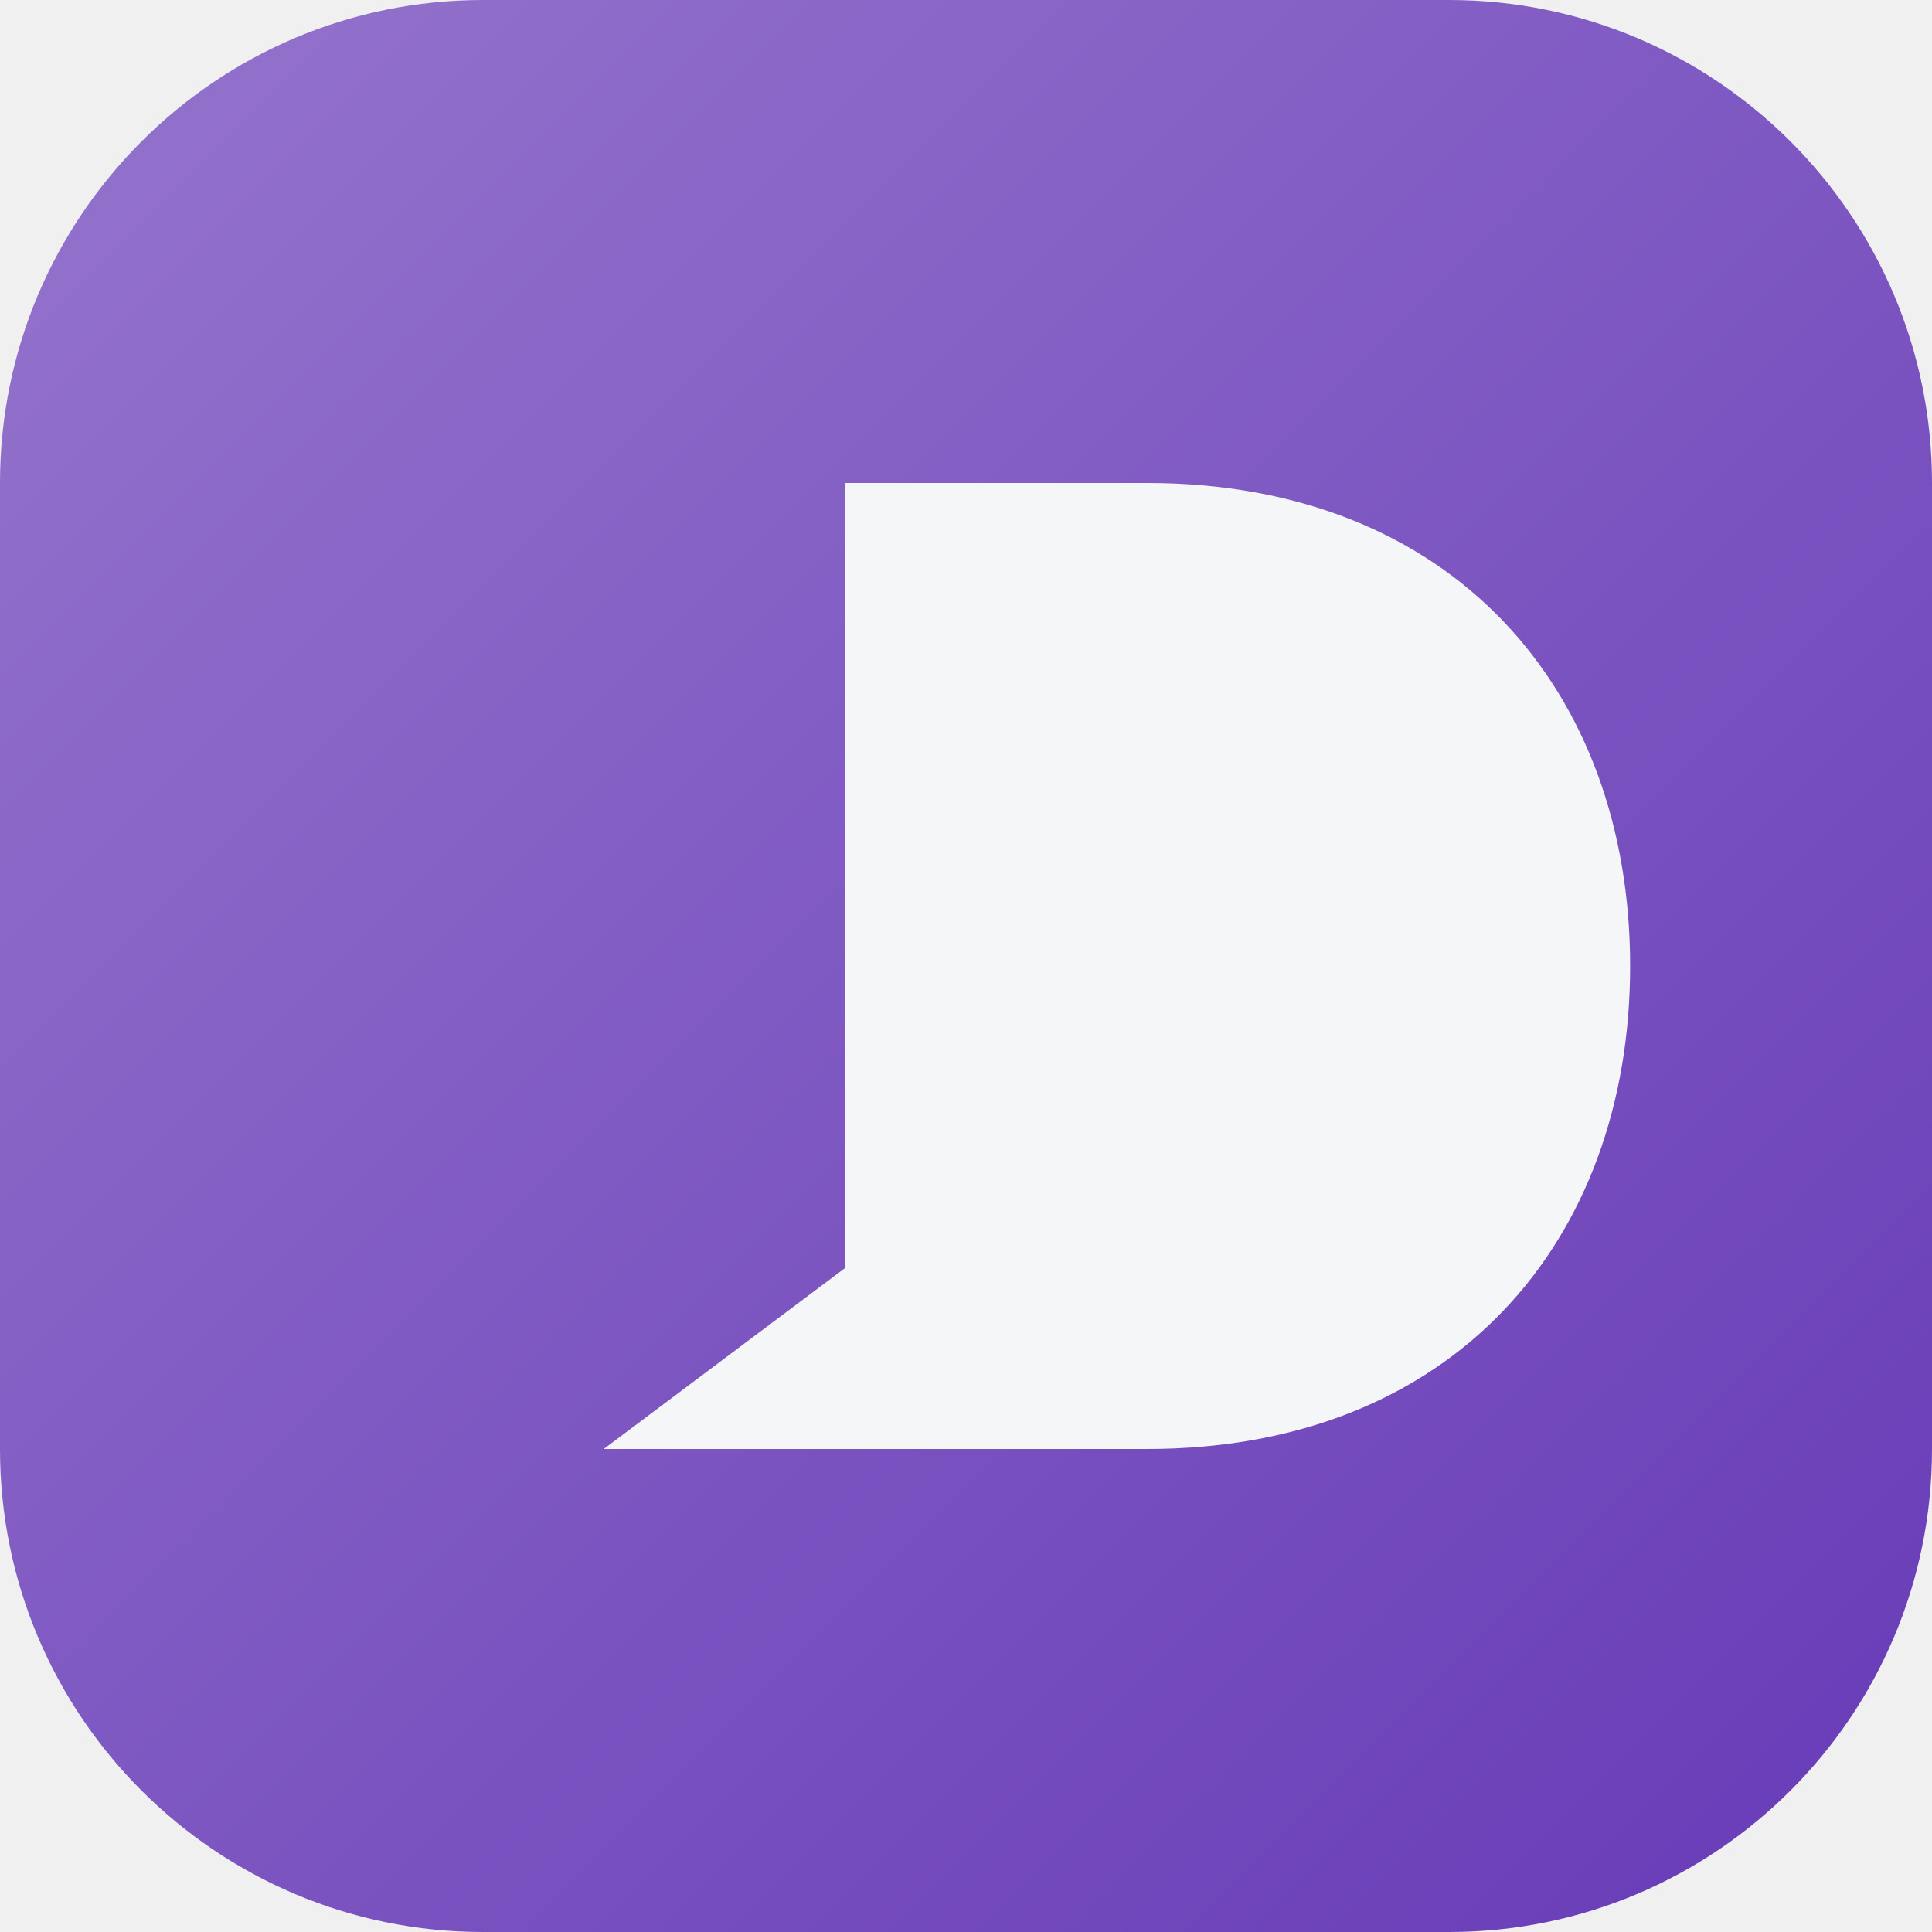
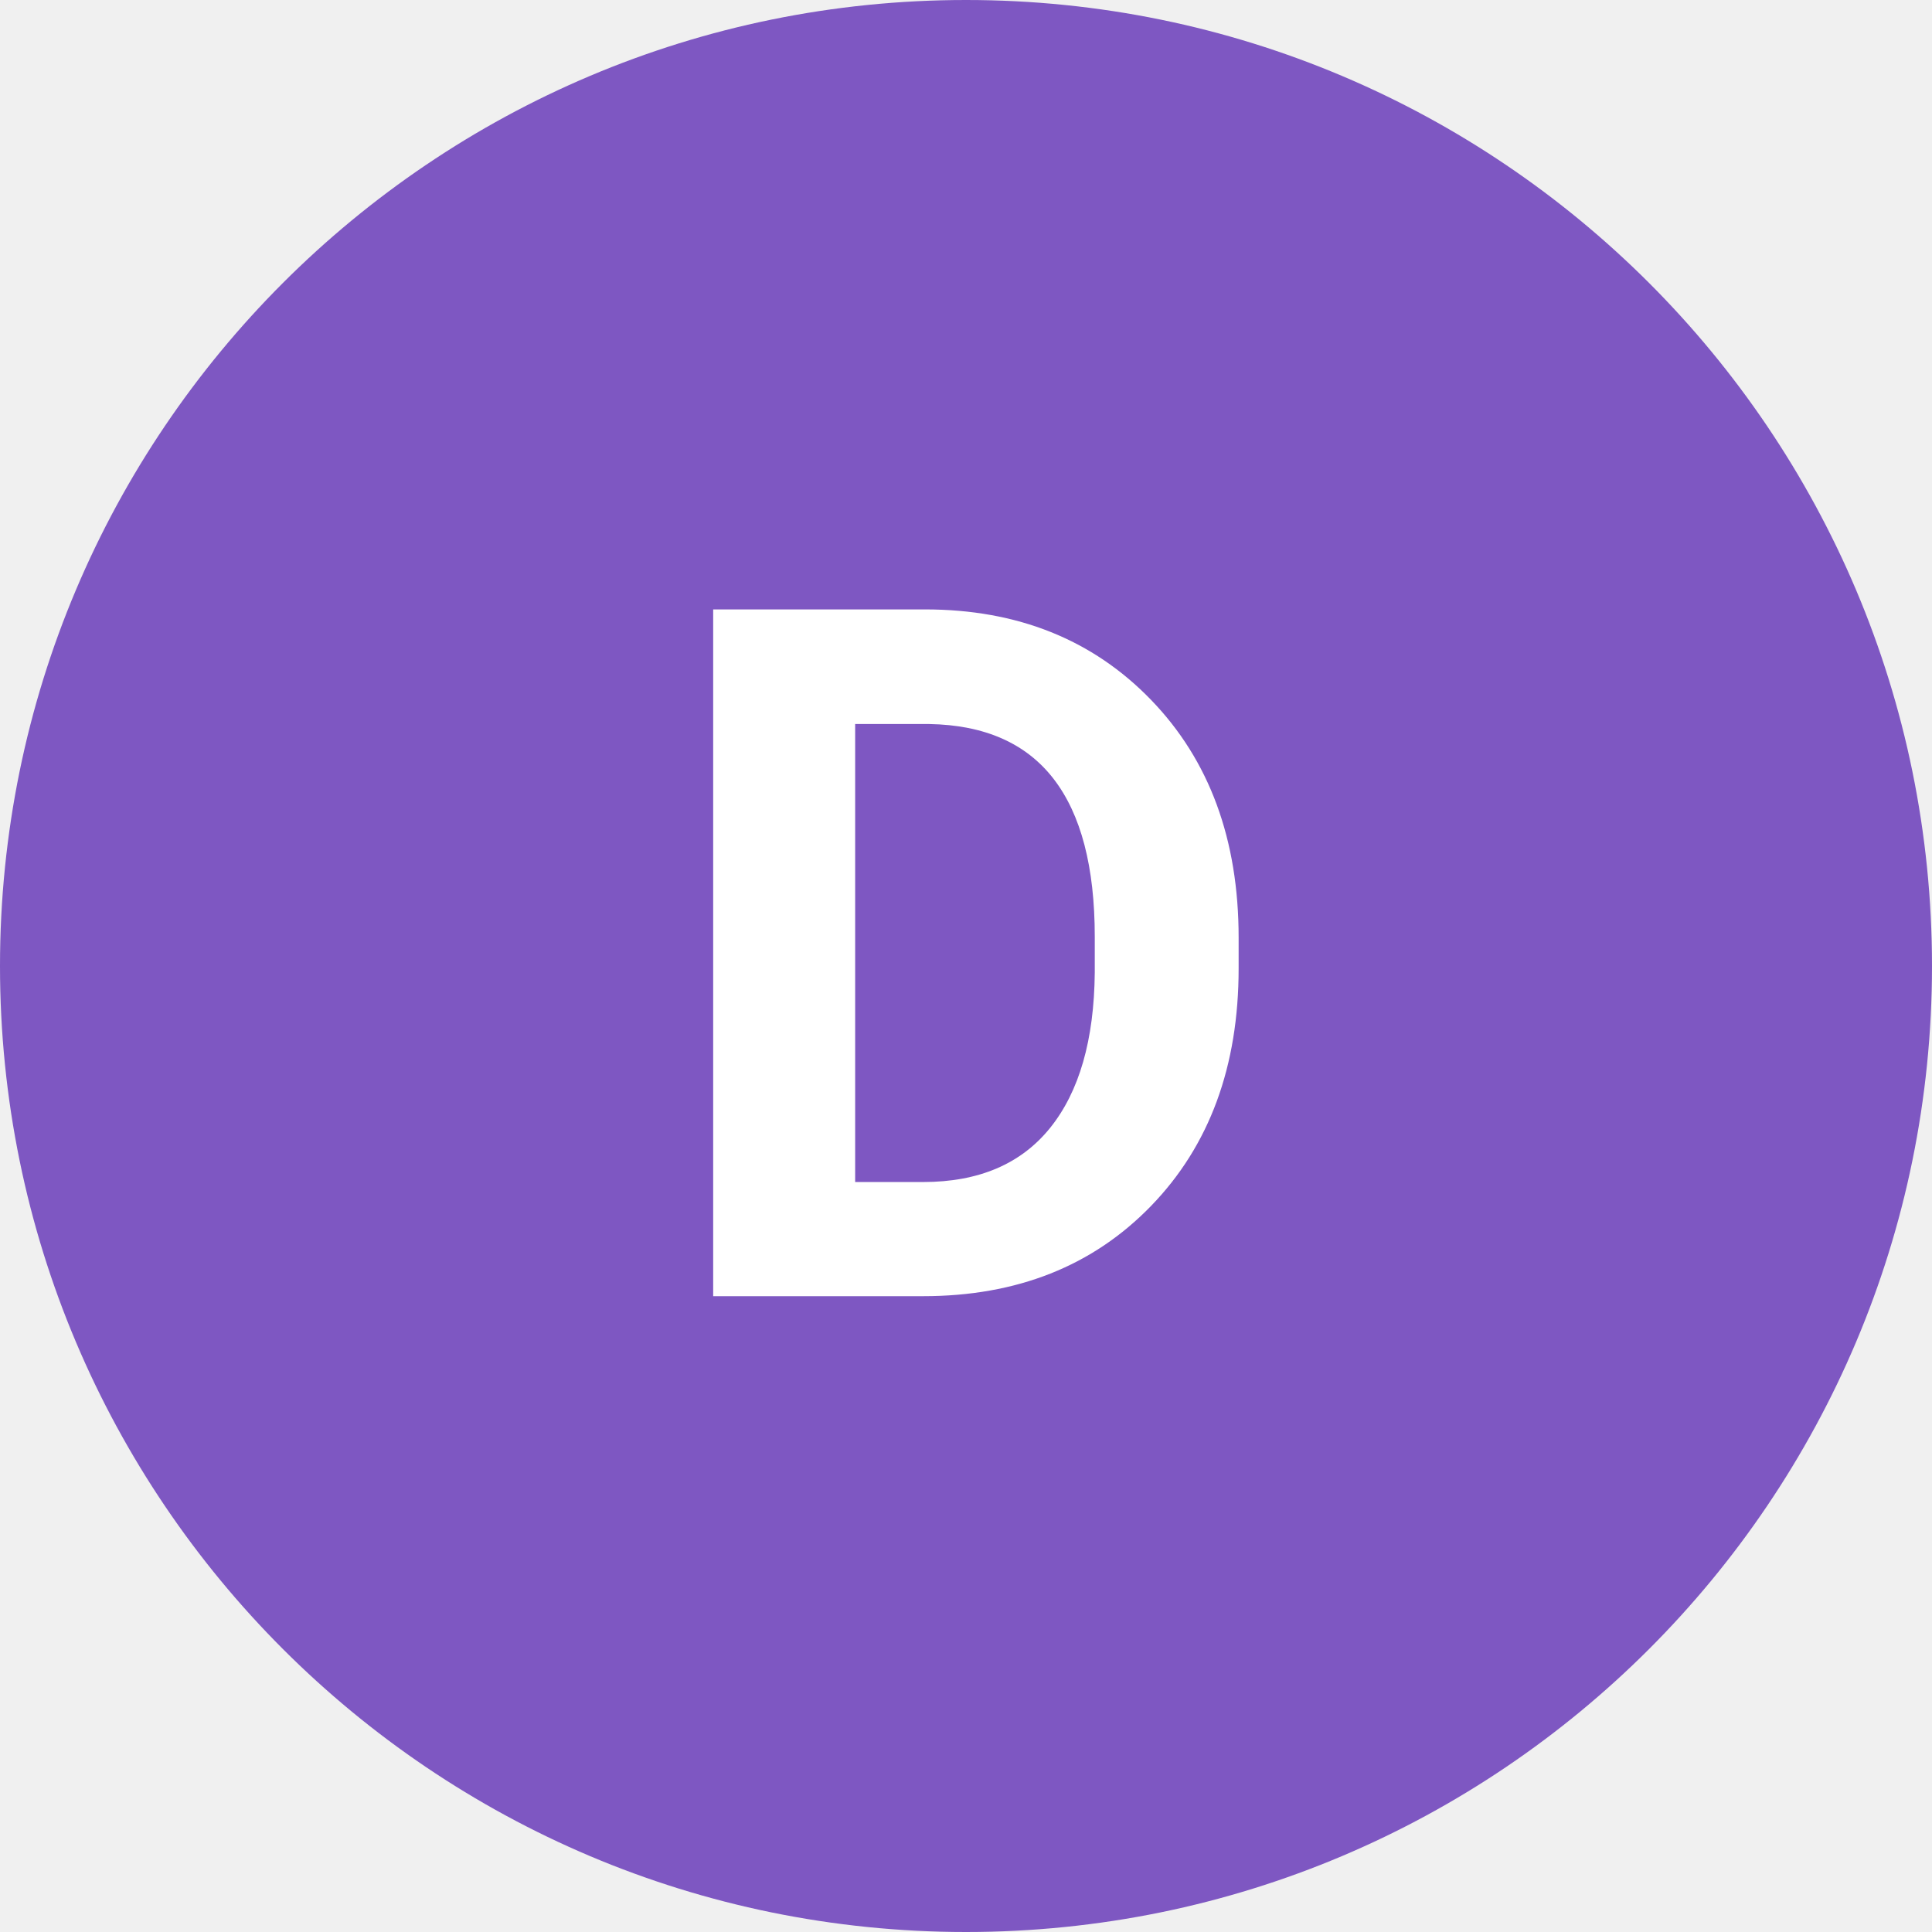
<svg xmlns="http://www.w3.org/2000/svg" width="512" height="512" viewBox="0 0 512 512" fill="none">
-   <defs>
-     <linearGradient id="grad" x1="0" y1="0" x2="1" y2="1">
-       <stop offset="0%" stop-color="#9575CD" />
-       <stop offset="100%" stop-color="#673AB7" />
-     </linearGradient>
-   </defs>
-   <rect width="512" height="512" rx="128" fill="url(#grad)" />
-   <path d="M224 128 L 224 336 L 160 384 L 224 384 H 304 C 385 384 432 329 432 256 C 432 183 385 128 304 128 H 224 Z" fill="#F4F6F8" />
+   <circle cx="256" cy="256" r="256" fill="#7e57c2" />
+   <text x="50%" y="50%" dominant-baseline="central" text-anchor="middle" font-family="Roboto, Helvetica, Arial, sans-serif" font-size="256" font-weight="bold" fill="white">D</text>
</svg>
